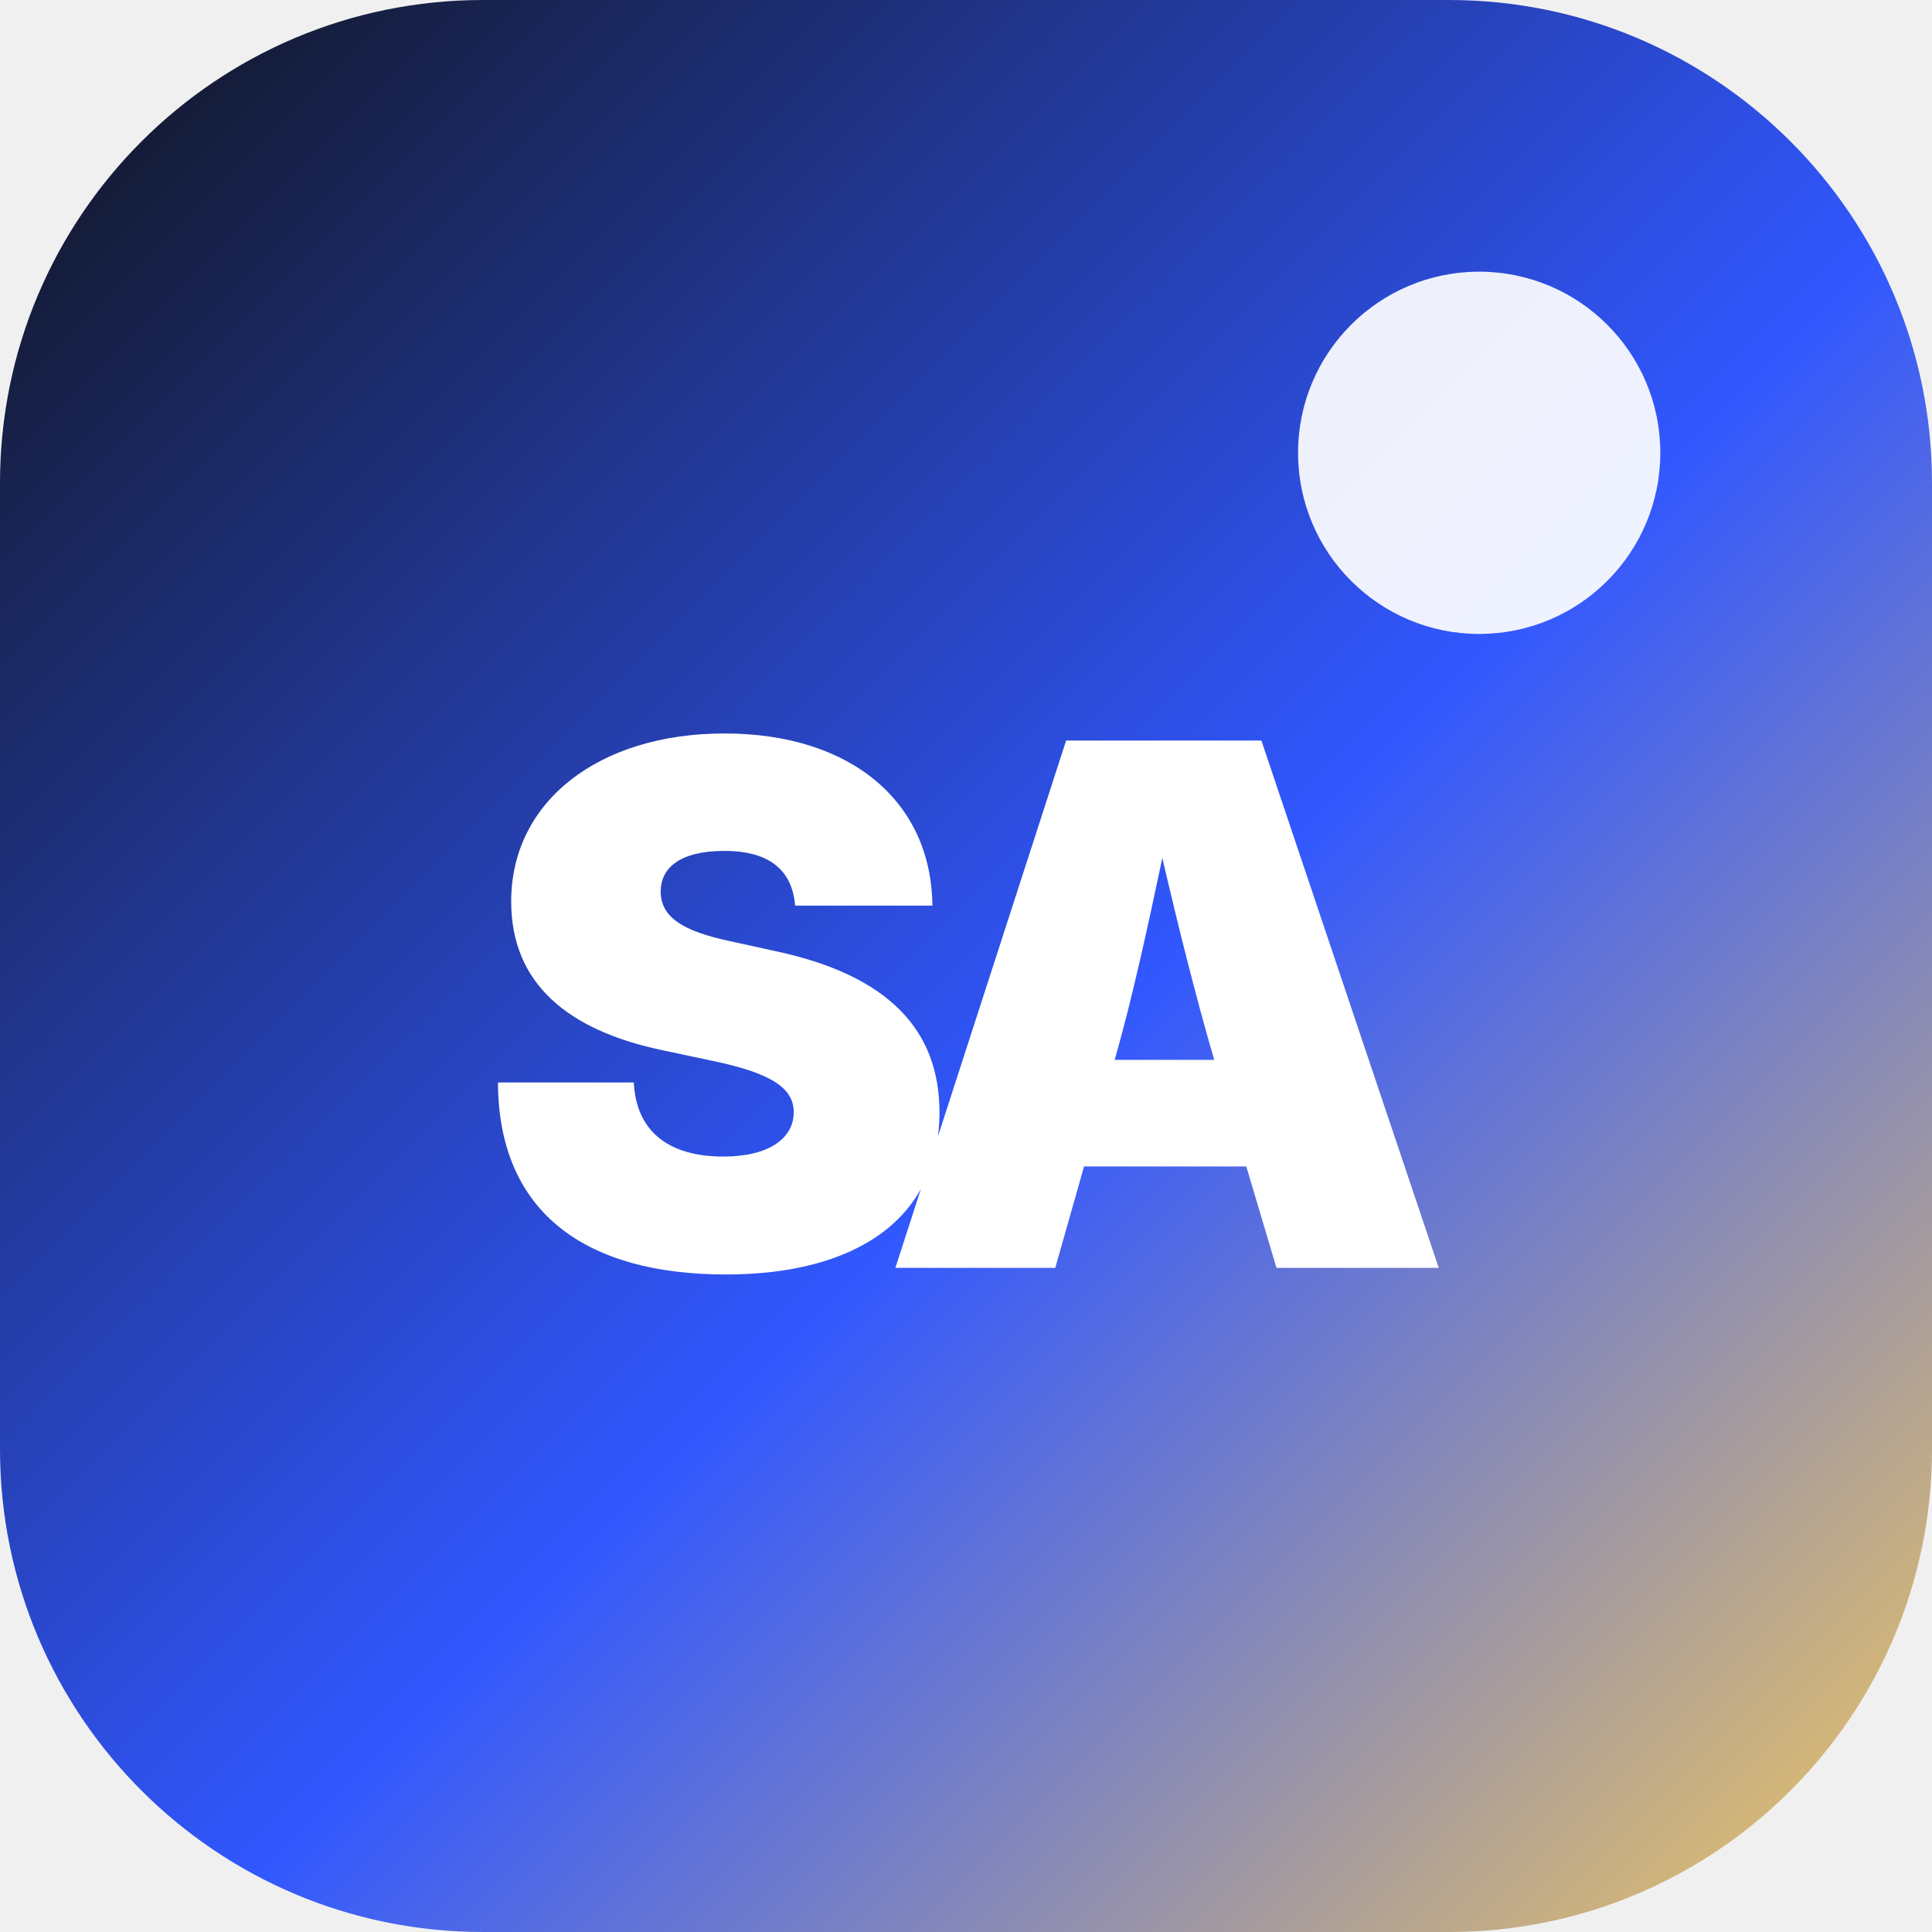
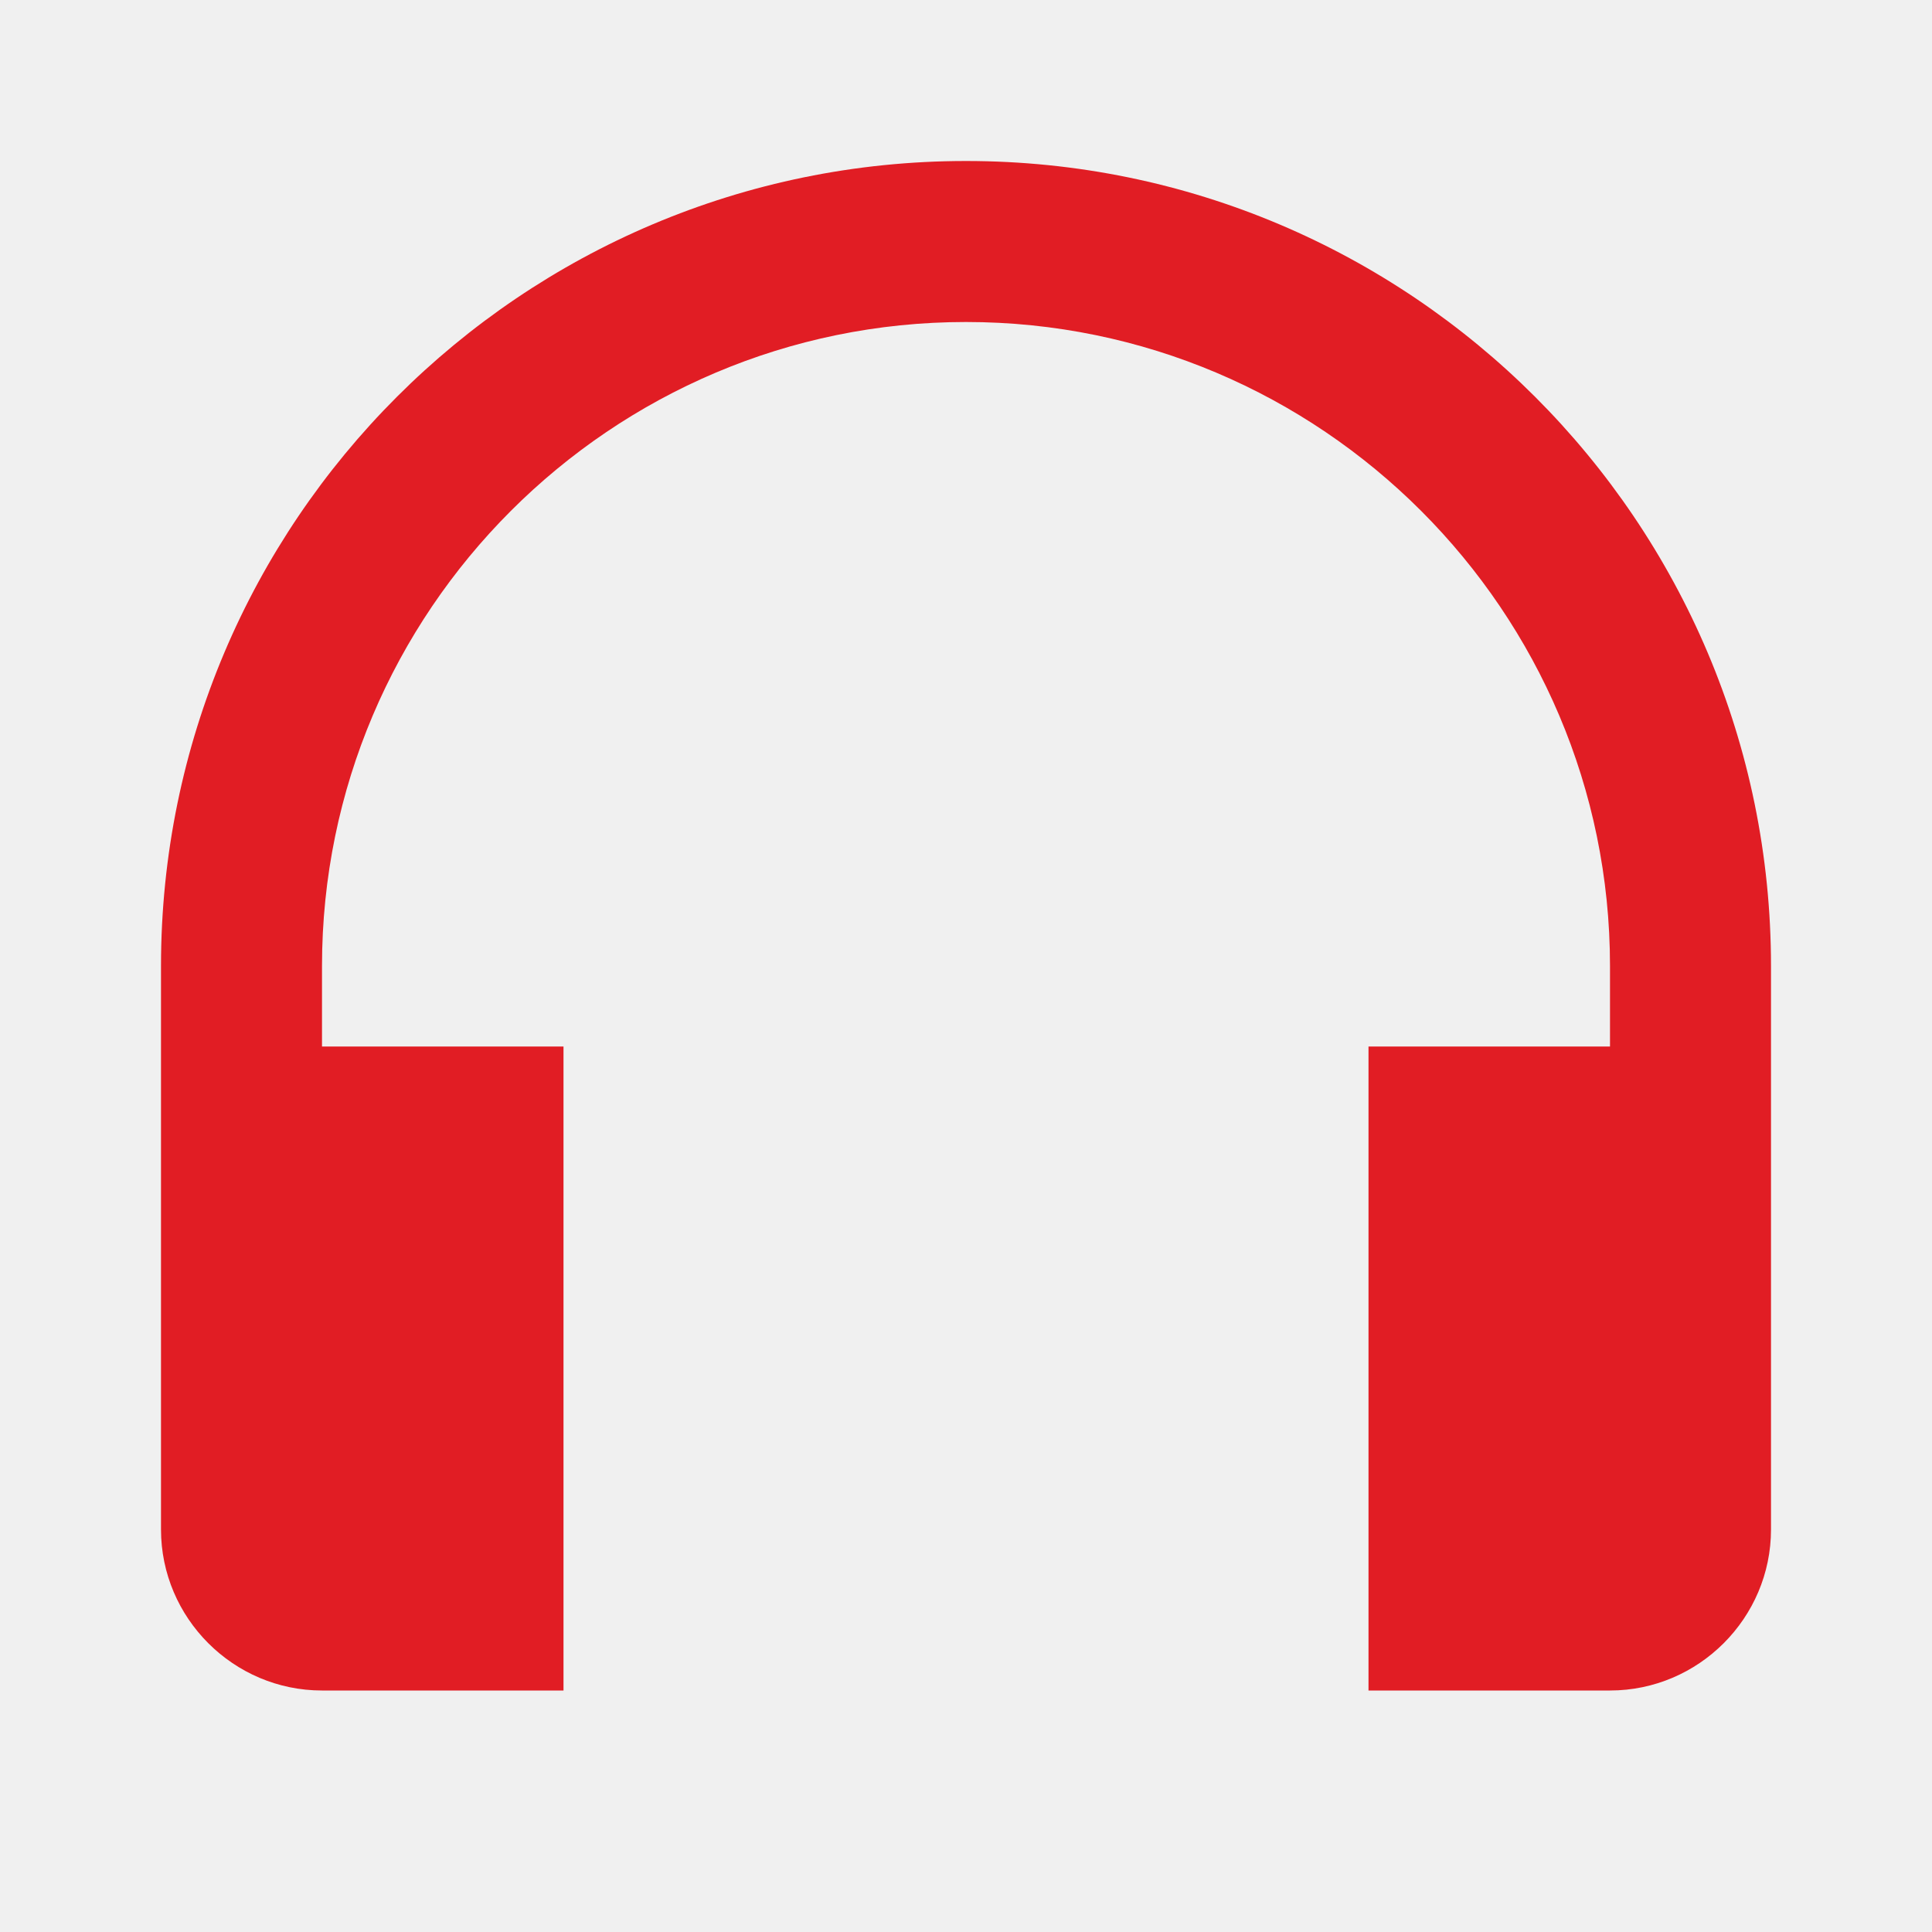
- <svg xmlns="http://www.w3.org/2000/svg" viewBox="0 0 64 64">
-   <defs>
-     <linearGradient id="g" x1="0" y1="0" x2="1" y2="1">
-       <stop offset="0" stop-color="#101218" />
-       <stop offset="0.55" stop-color="#3157ff" />
-       <stop offset="1" stop-color="#f4c95d" />
-     </linearGradient>
-   </defs>
-   <rect width="64" height="64" rx="16" fill="url(#g)" />
-   <circle cx="49" cy="15" r="6" fill="#fff" opacity="0.92" />
-   <text x="32" y="42" text-anchor="middle" font-family="Inter, Arial, sans-serif" font-size="24" font-weight="900" fill="#fff" letter-spacing="-2">SA</text>
+ <svg xmlns="http://www.w3.org/2000/svg" viewBox="0 0 24 24" fill="#E11D24">
+   <path d="M12 2C6.48 2 2 6.48 2 12v7c0 1.1.9 2 2 2h3v-8H4v-1c0-4.41 3.59-8 8-8s8 3.59 8 8v1h-3v8h3c1.1 0 2-.9 2-2v-7c0-5.52-4.48-10-10-10z" />
</svg>
